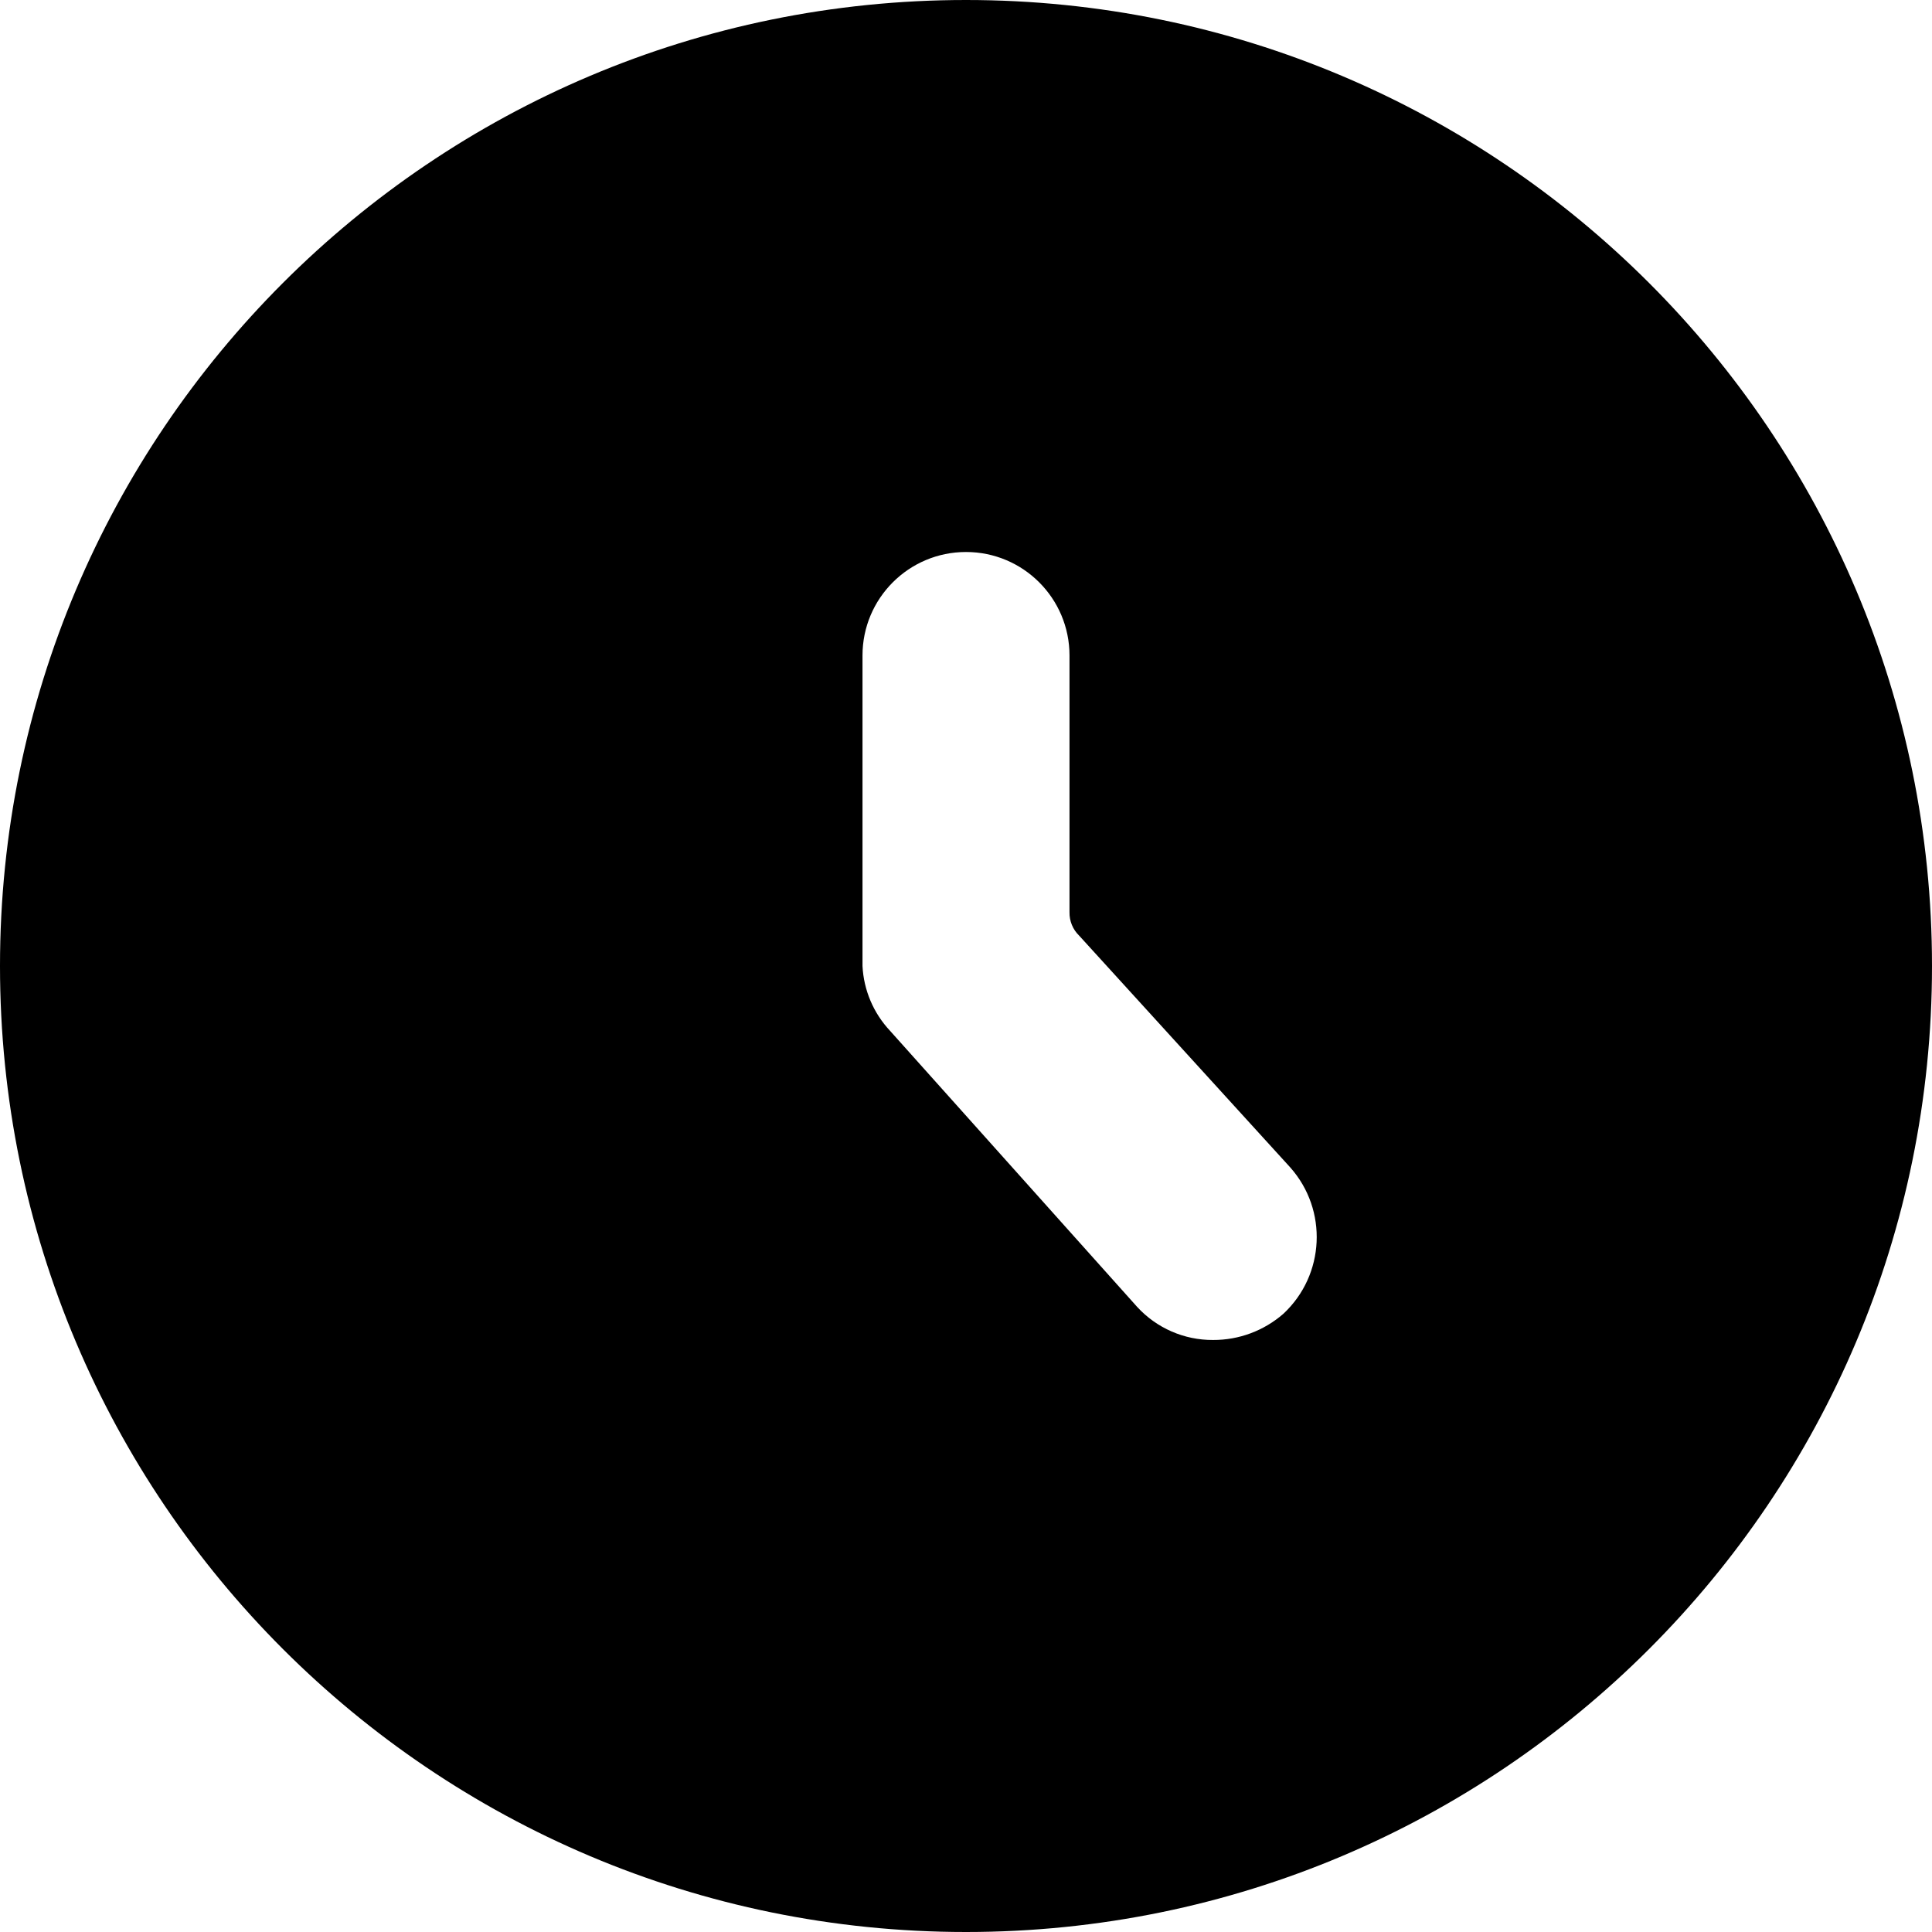
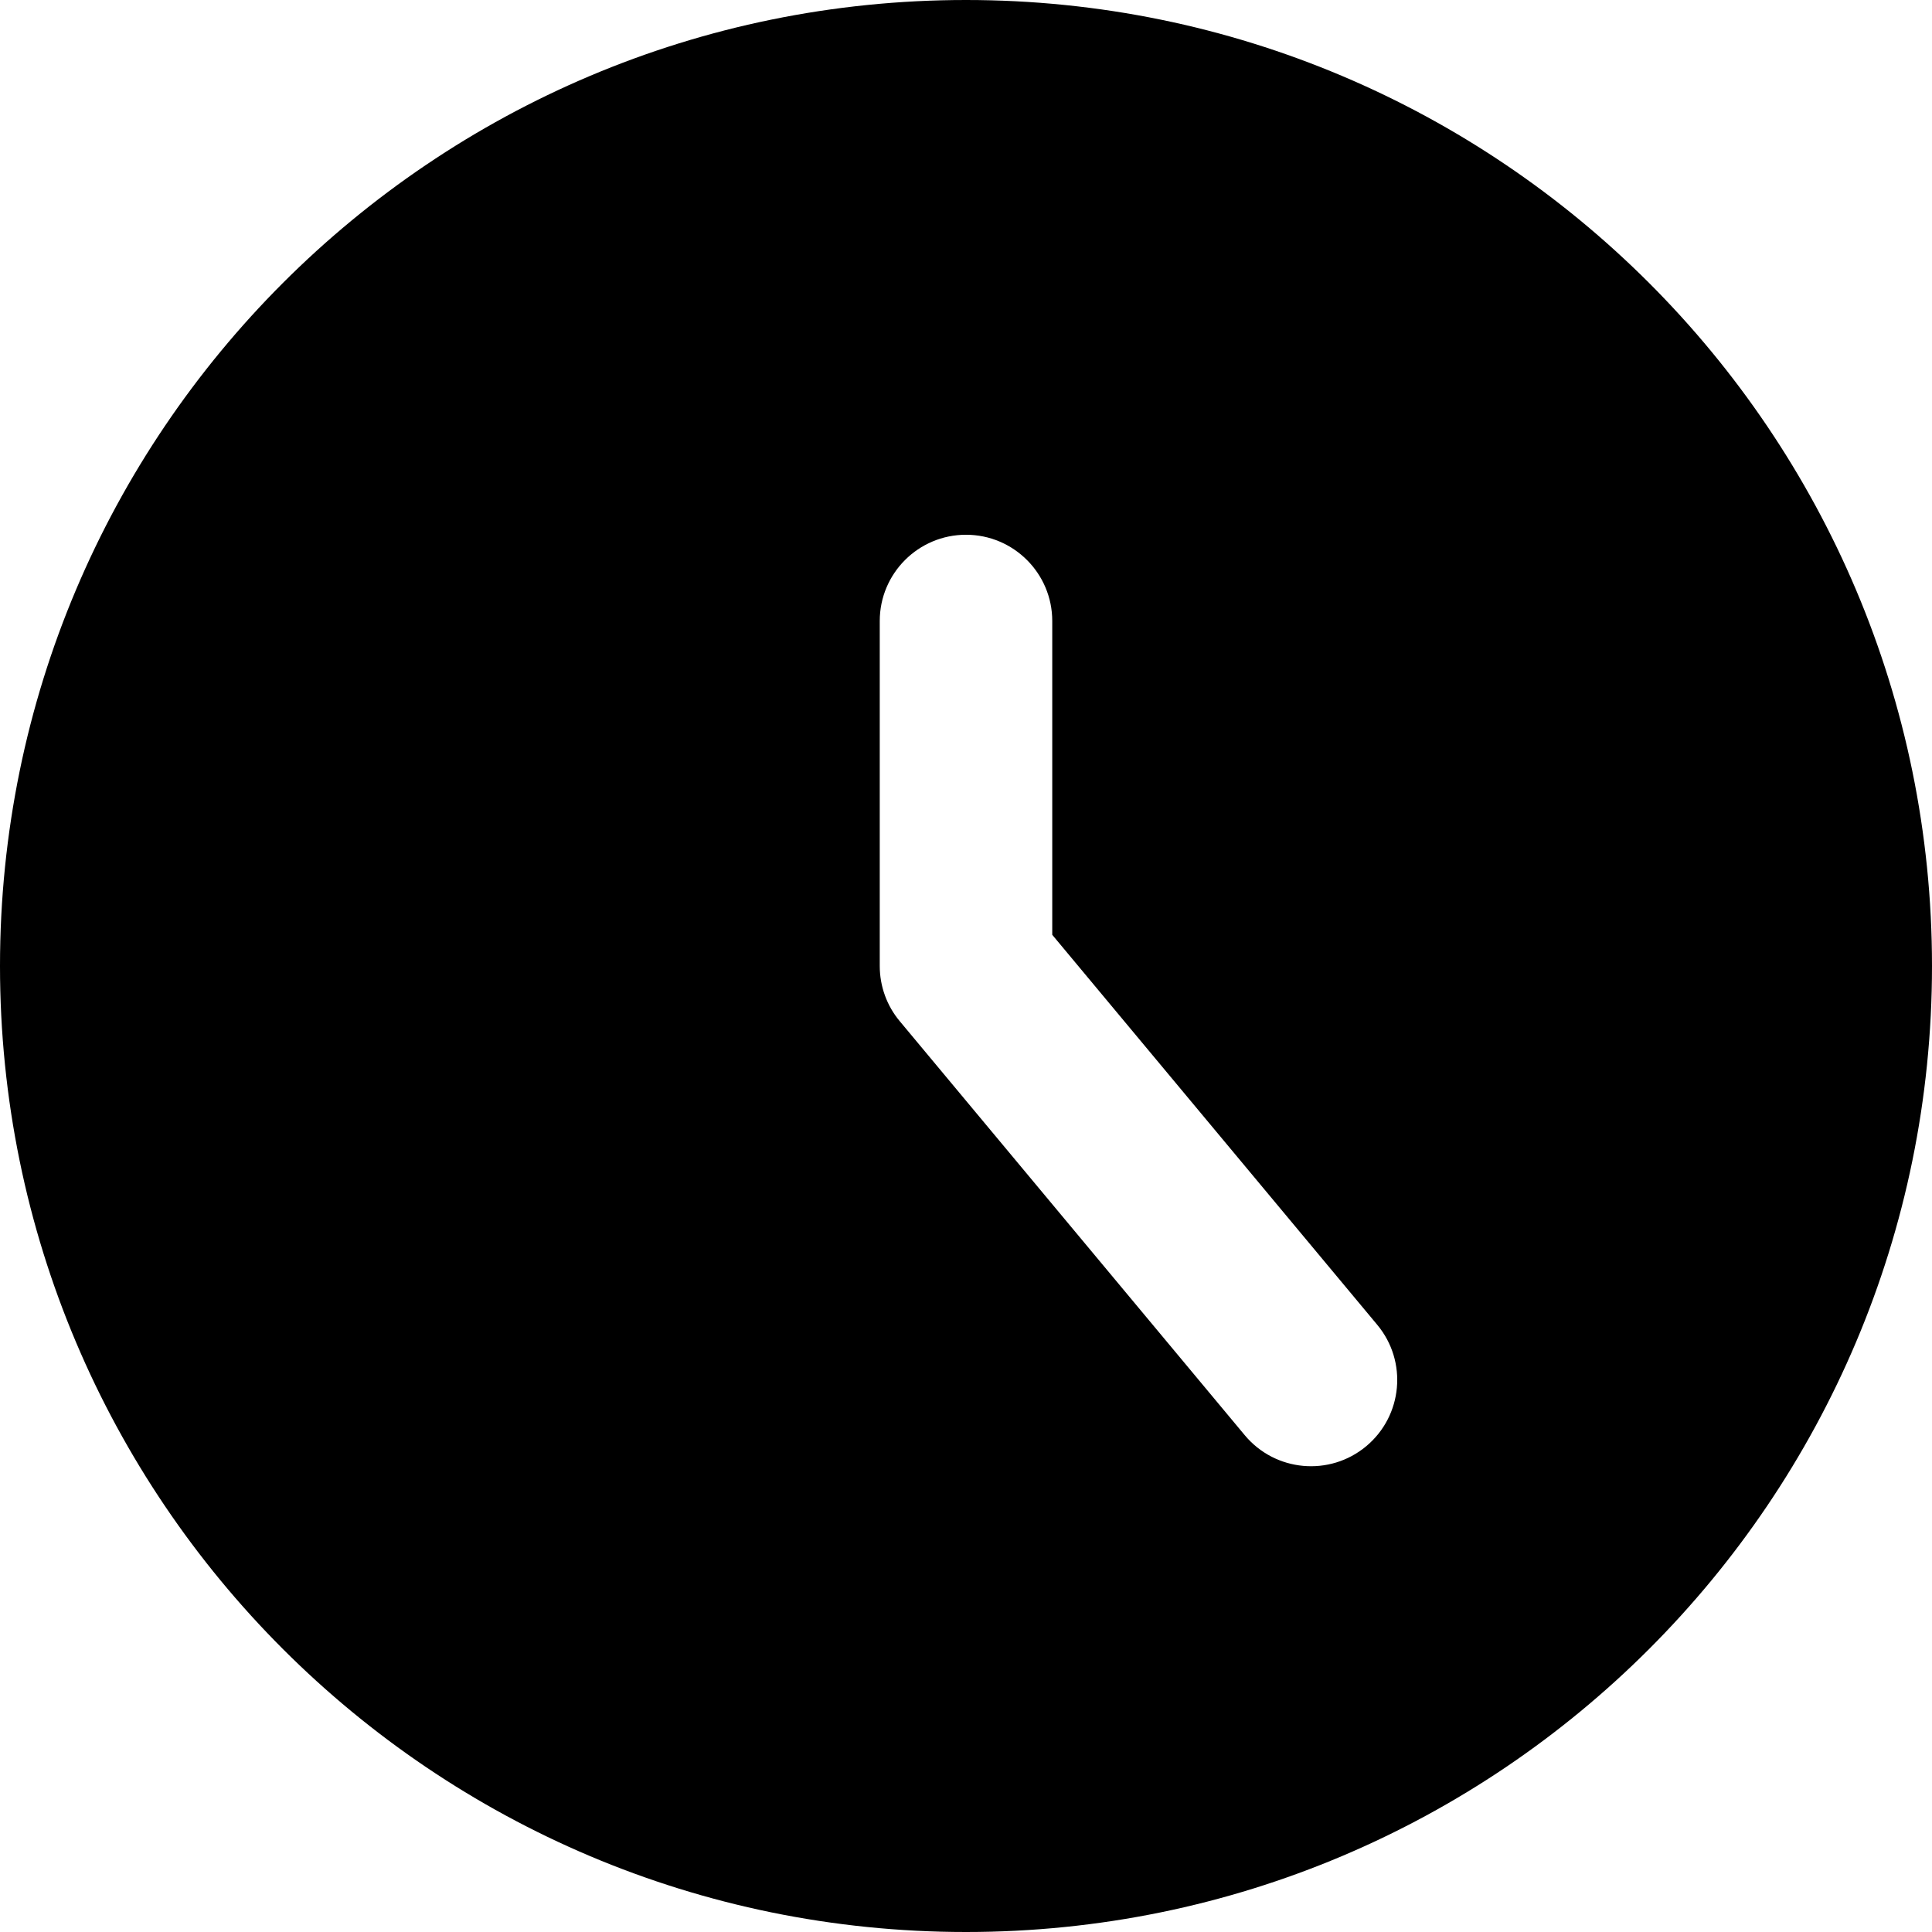
- <svg xmlns="http://www.w3.org/2000/svg" viewBox="0 0 48 48">
-   <g transform="matrix(3.428571,0,0,3.428571,0,0)">
-     <path d="M7,0a7,7,0,1,0,7,7A7,7,0,0,0,7,0ZM9.3,9.52a.77.77,0,0,1-.51.19.74.74,0,0,1-.55-.24l-1.79-2A.74.74,0,0,1,6.25,7V4.75a.75.75,0,0,1,1.5,0V6.61a.23.23,0,0,0,.07.17L9.35,8.46A.76.76,0,0,1,9.3,9.52Z" />
-   </g>
+ <svg xmlns="http://www.w3.org/2000/svg" viewBox="0 0 14 14">
+   <path fill-rule="evenodd" d="M7 14C10.866 14 14 10.866 14 7C14 3.134 10.866 0 7 0C3.134 0 0 3.134 0 7C0 10.866 3.134 14 7 14ZM7.625 4.5C7.625 4.155 7.345 3.875 7 3.875C6.655 3.875 6.375 4.155 6.375 4.5V7C6.375 7.146 6.426 7.288 6.52 7.4L9.02 10.4C9.241 10.665 9.635 10.701 9.9 10.48C10.165 10.259 10.201 9.865 9.98 9.6L7.625 6.774V4.5Z" clip-rule="evenodd" />
</svg>
